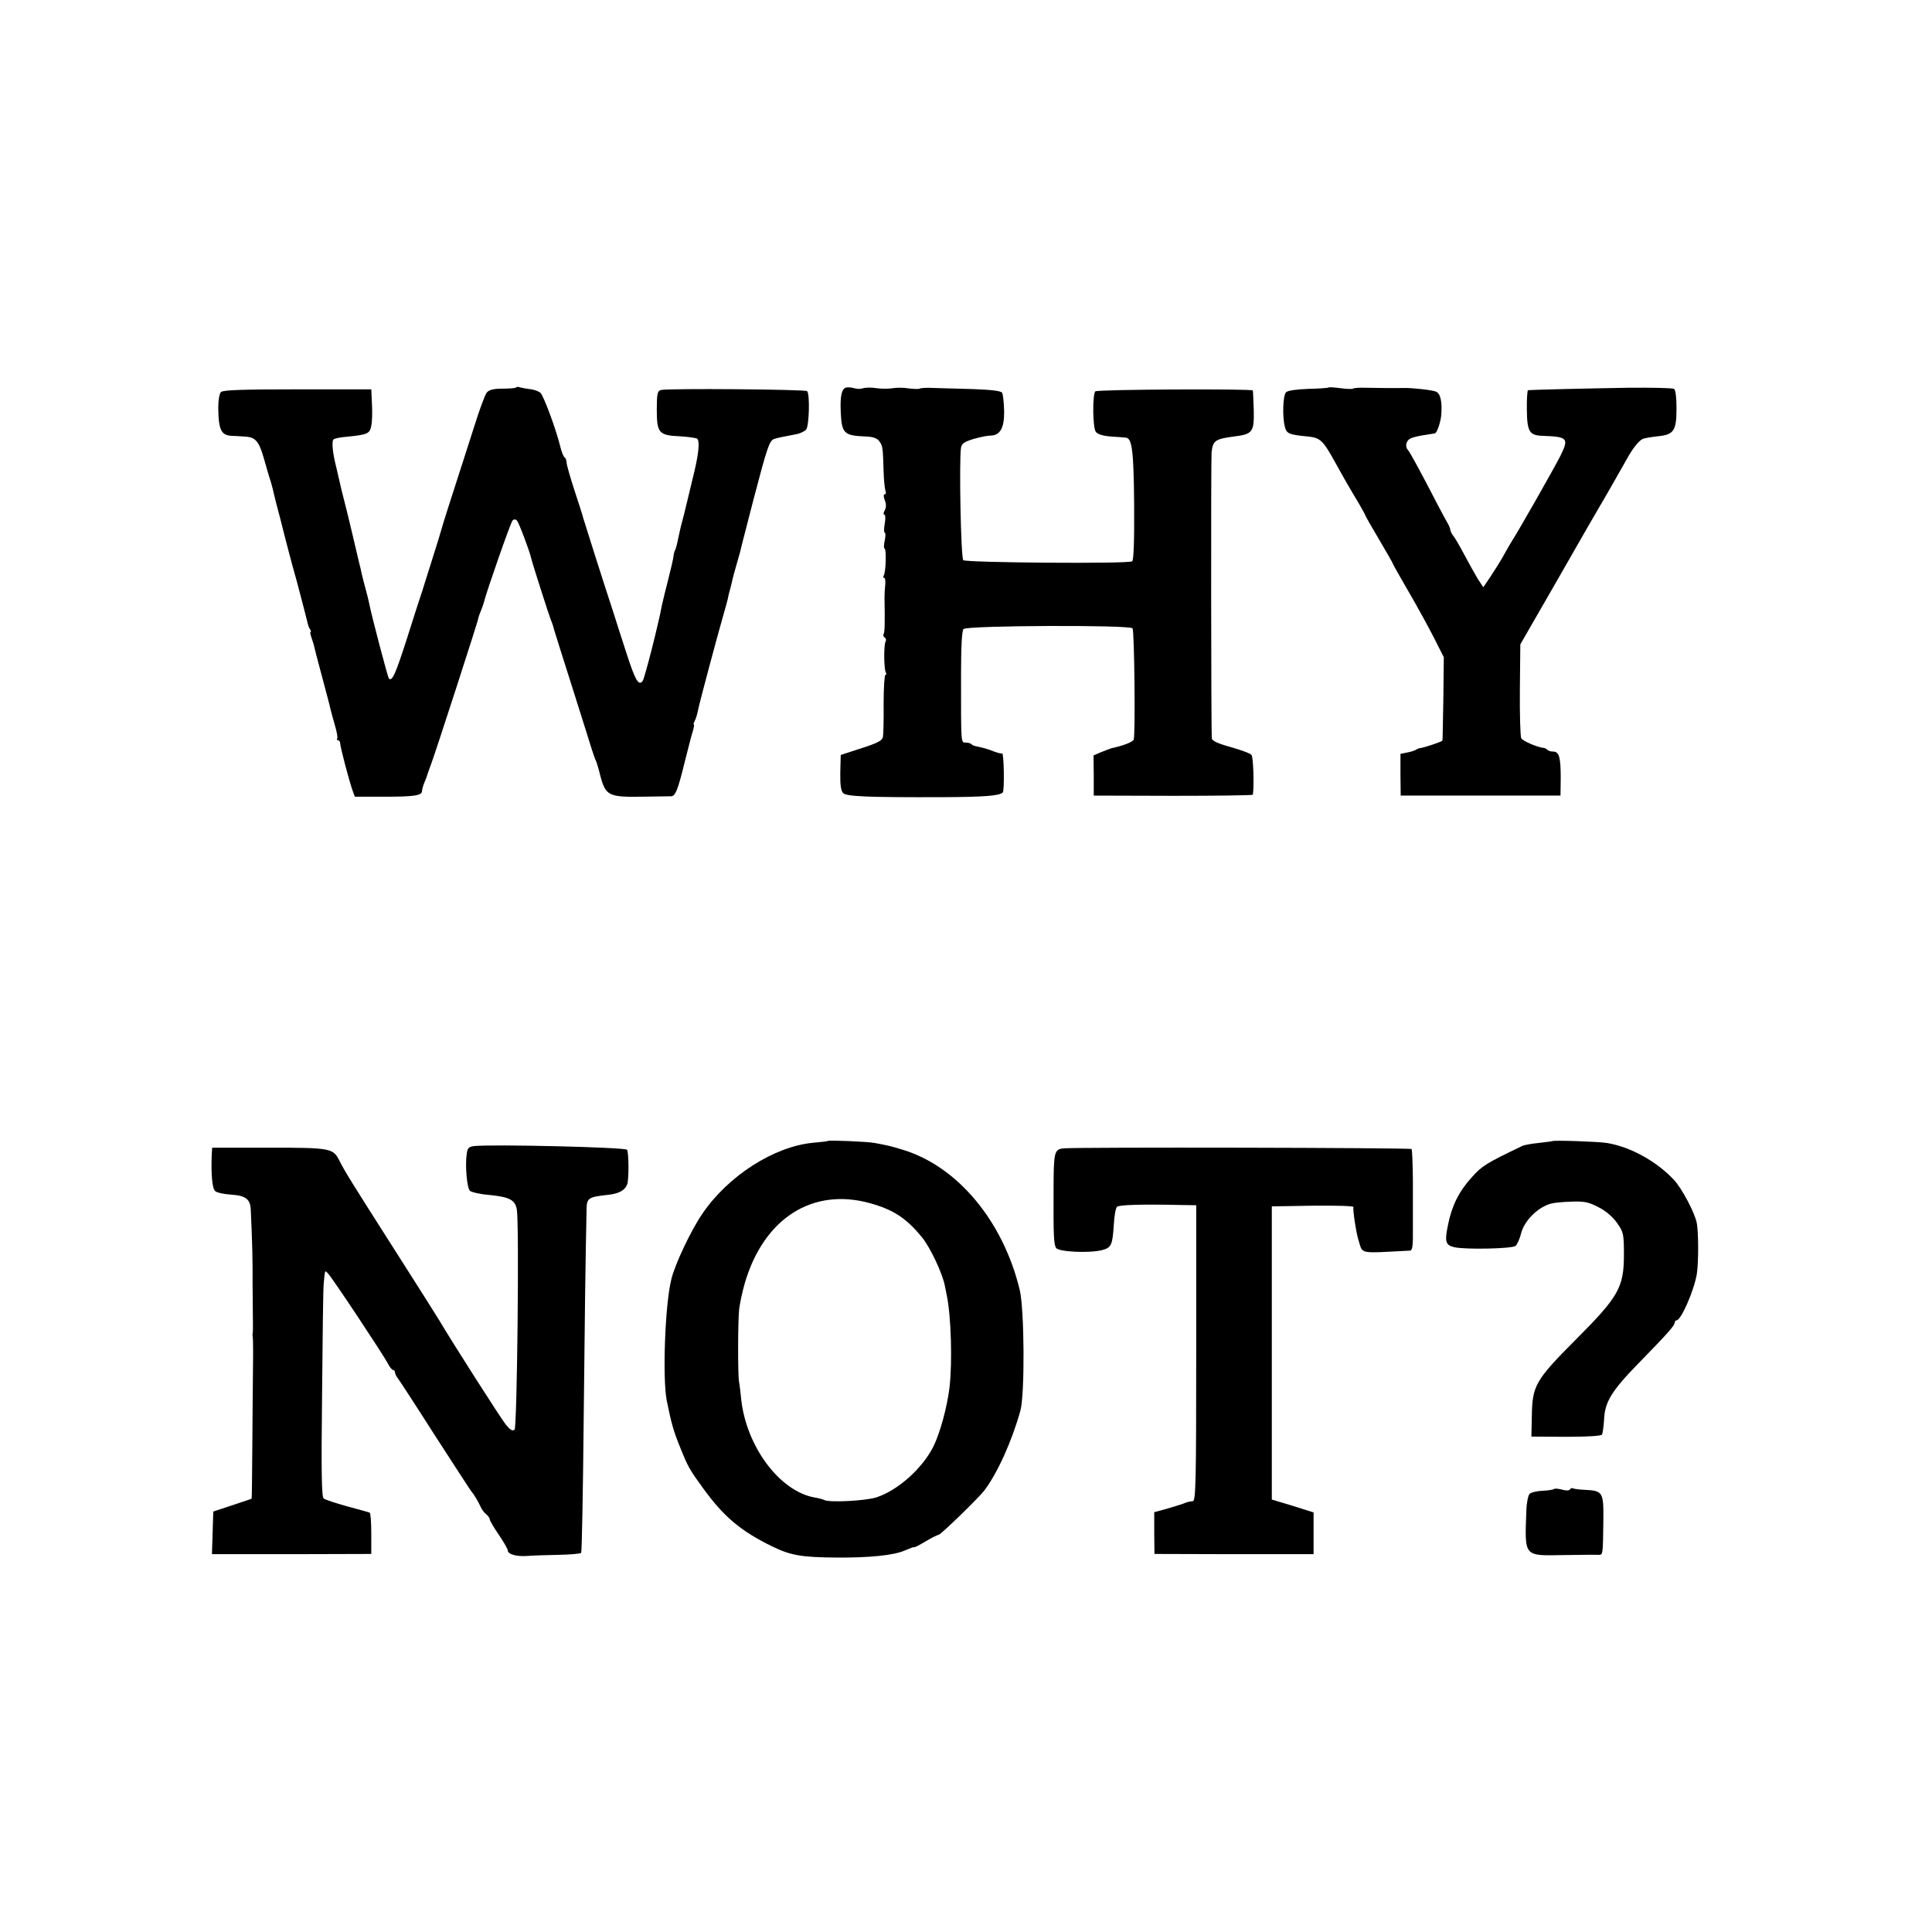
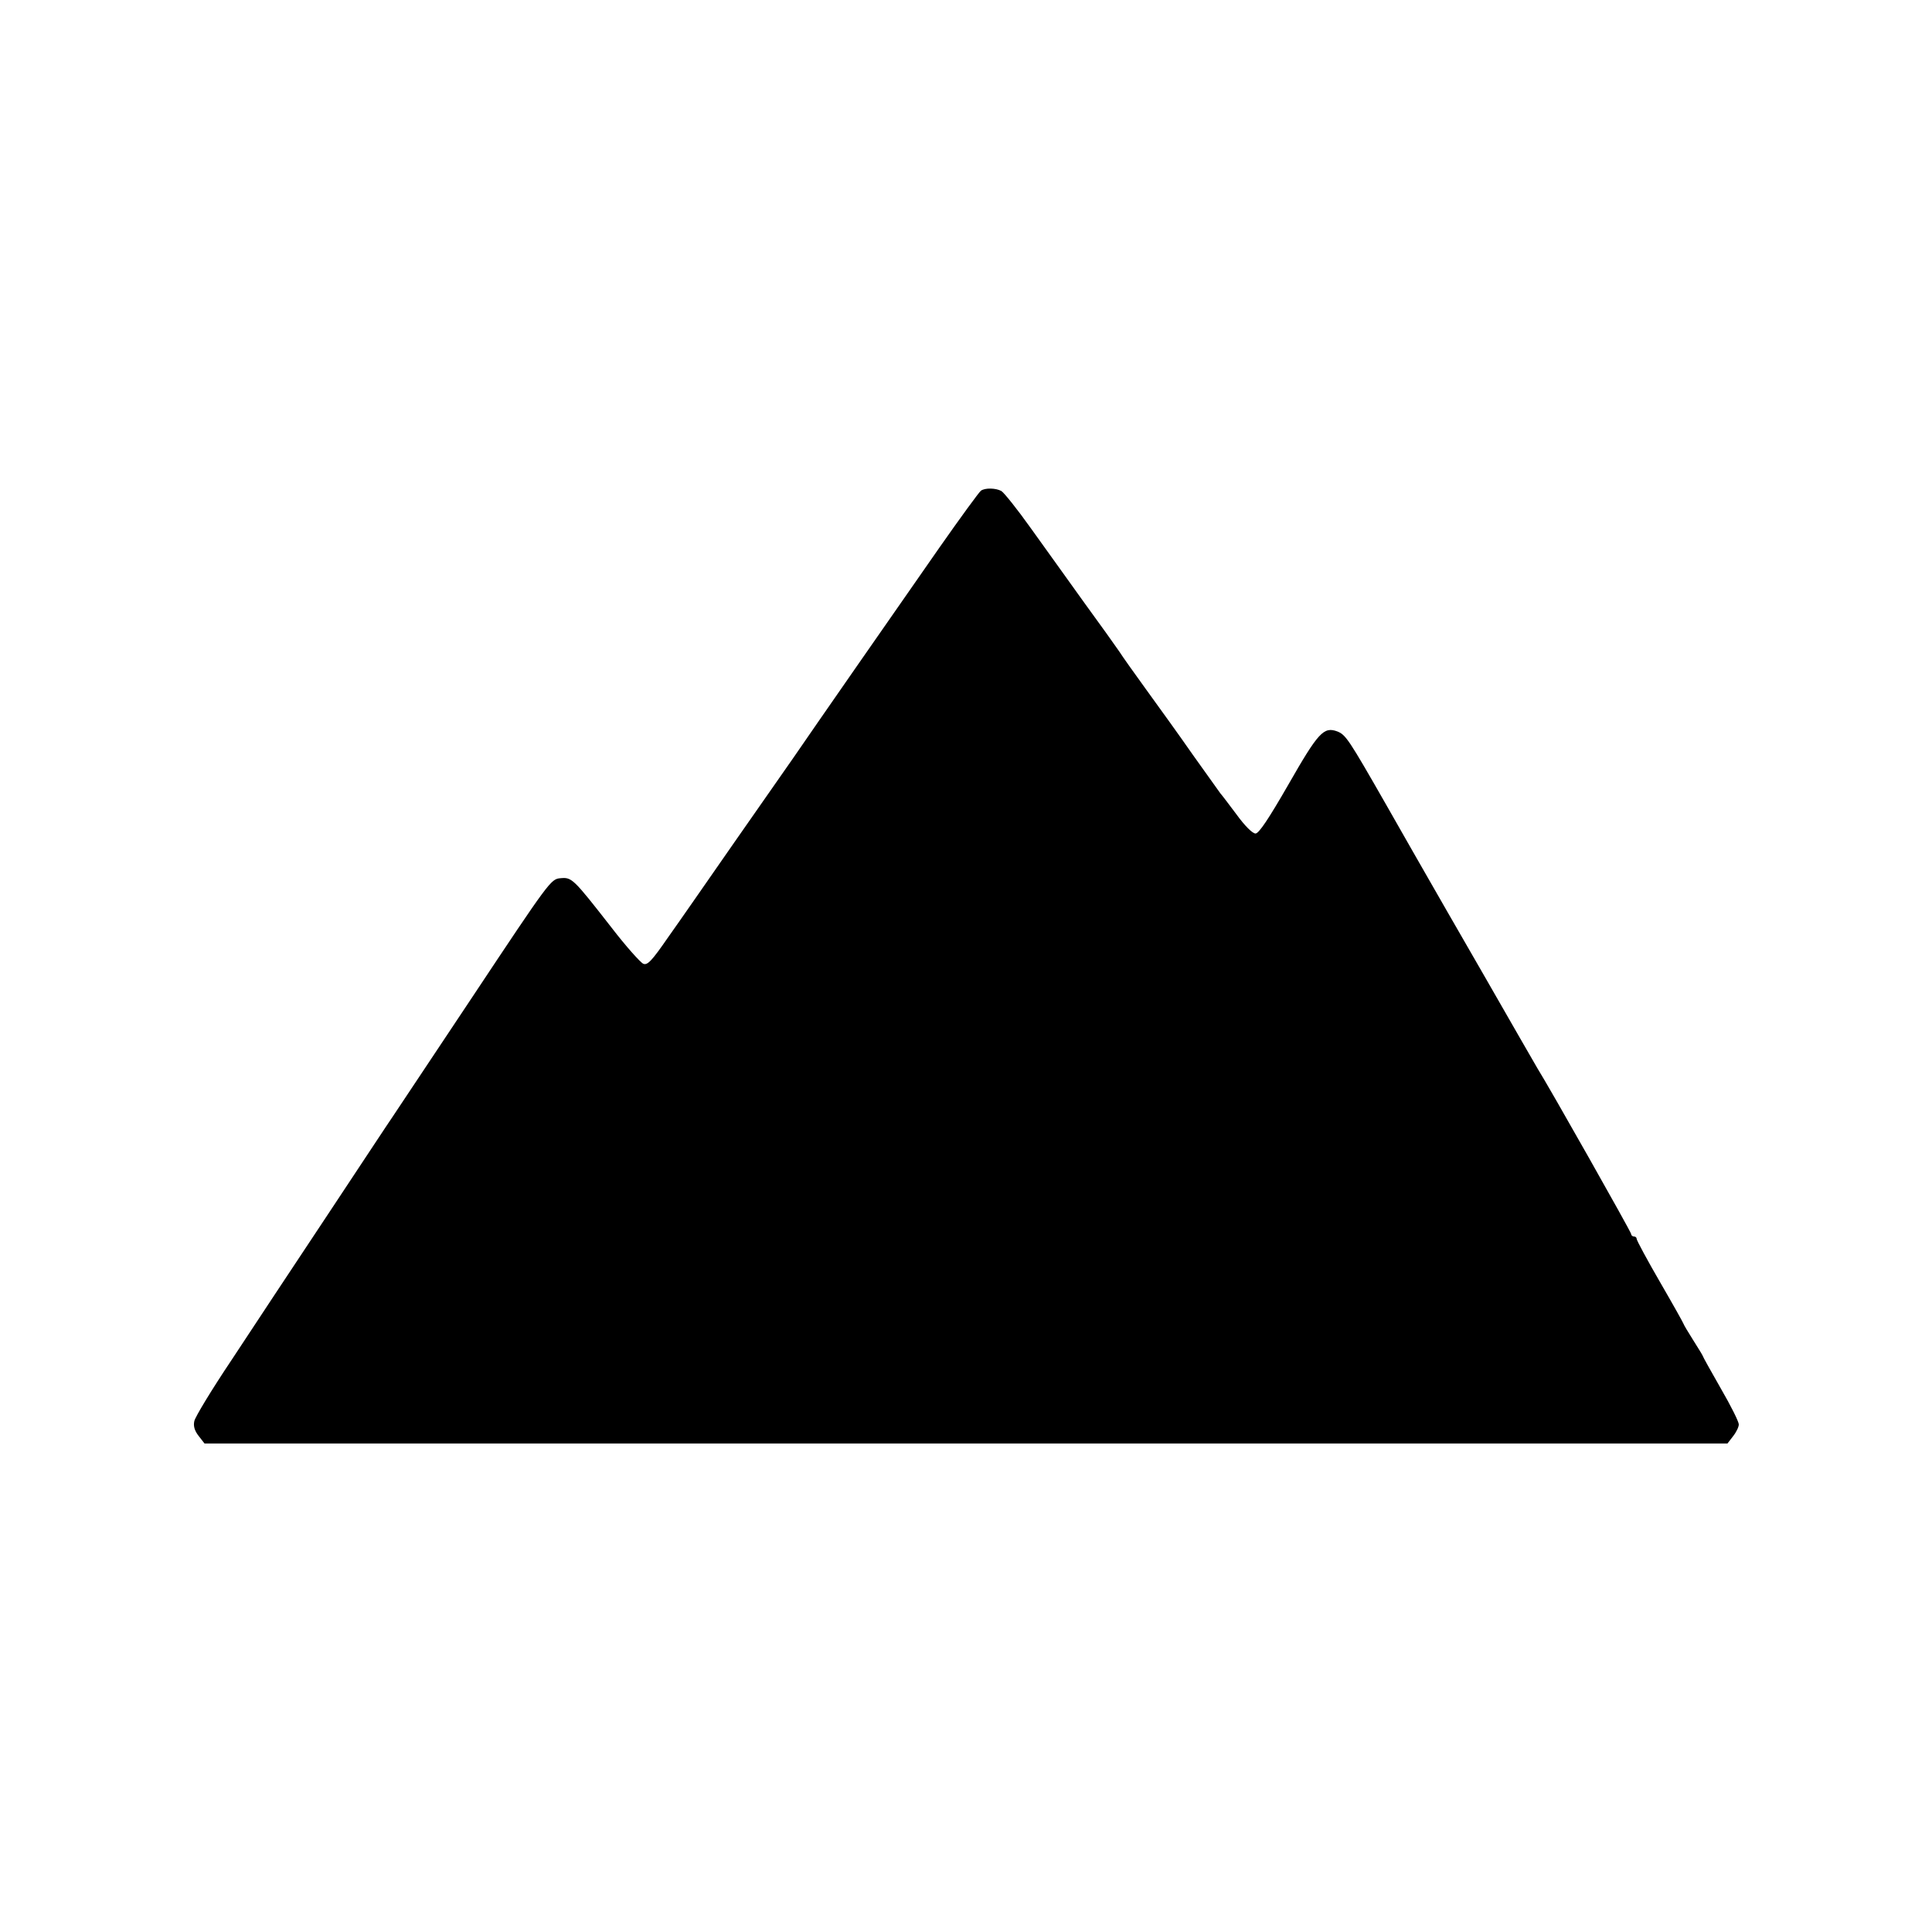
- <svg xmlns="http://www.w3.org/2000/svg" version="1.0" width="856pt" height="856pt" viewBox="0 0 856 856" preserveAspectRatio="xMidYMid meet">
-   <g transform="translate(0,856) scale(0.1,-0.1)" fill="#000000" stroke="none">
-     <path d="M2286 6843 c-3 -3 -30 -5 -60 -5 -39 0 -59 -5 -69 -17 -8 -9 -33 -77 -56 -151 -24 -74 -51 -160 -61 -190 -32 -98 -82 -255 -84 -265 -1 -5 -19 -64 -40 -130 -21 -66 -39 -124 -41 -130 -1 -5 -5 -17 -8 -25 -3 -8 -31 -95 -62 -193 -53 -166 -68 -198 -82 -183 -5 5 -77 279 -87 331 -2 11 -9 40 -16 65 -7 25 -14 53 -16 62 -2 10 -6 26 -8 36 -3 9 -18 76 -35 147 -17 72 -34 141 -38 155 -10 39 -11 43 -17 70 -3 14 -10 43 -15 65 -18 70 -23 123 -12 129 6 4 32 9 58 11 92 9 102 14 108 49 4 17 5 61 3 96 l-3 65 -327 0 c-246 0 -330 -3 -339 -12 -7 -7 -12 -37 -12 -70 1 -97 13 -121 58 -124 11 0 36 -2 56 -3 51 -2 66 -19 89 -100 11 -39 24 -84 30 -101 5 -16 11 -41 14 -55 3 -14 15 -61 27 -105 11 -44 22 -87 24 -95 2 -8 15 -58 29 -110 15 -52 28 -102 30 -110 2 -8 12 -44 21 -80 9 -36 18 -69 19 -75 1 -5 5 -16 9 -22 5 -7 6 -13 3 -13 -3 0 -1 -11 4 -25 5 -14 12 -36 14 -48 3 -12 19 -74 36 -137 17 -63 33 -124 35 -135 3 -11 11 -42 19 -69 8 -27 13 -53 10 -58 -3 -4 -1 -8 4 -8 5 0 9 -6 9 -12 0 -17 42 -175 55 -210 l10 -28 127 0 c137 0 171 5 171 26 0 7 5 25 12 41 6 15 12 30 12 33 1 3 9 25 18 50 21 57 208 634 208 643 0 3 5 18 12 34 6 15 12 33 13 38 10 42 118 352 126 359 6 6 13 6 19 0 9 -9 57 -137 64 -169 4 -19 78 -250 86 -270 5 -11 12 -31 15 -45 4 -14 41 -131 82 -260 41 -129 79 -251 85 -270 6 -19 14 -42 18 -50 4 -8 13 -39 20 -68 23 -86 37 -94 177 -92 65 1 125 2 135 2 20 -1 31 26 62 153 14 55 29 115 35 133 5 17 8 32 5 32 -3 0 0 8 5 18 5 9 11 31 14 47 6 31 87 334 112 420 8 28 17 60 20 73 2 13 7 32 10 42 3 10 7 27 9 37 2 10 11 43 20 74 9 31 19 66 21 78 3 11 7 29 10 39 2 9 22 85 43 167 61 233 71 263 92 270 18 6 30 8 97 21 18 3 38 13 45 21 13 17 17 157 4 170 -8 8 -616 13 -648 5 -15 -4 -18 -17 -18 -87 0 -103 9 -114 101 -118 36 -2 70 -7 77 -10 14 -10 8 -71 -19 -177 -11 -47 -22 -92 -24 -100 -4 -19 -25 -102 -29 -115 -1 -5 -6 -28 -11 -50 -4 -22 -10 -44 -13 -50 -3 -5 -7 -18 -8 -30 -1 -11 -12 -58 -24 -105 -12 -47 -24 -96 -27 -110 -14 -79 -77 -327 -86 -338 -18 -22 -33 5 -72 126 -21 64 -48 149 -60 187 -35 105 -128 399 -131 410 -1 6 -18 60 -38 120 -20 61 -36 118 -36 127 0 9 -4 19 -9 22 -5 3 -14 27 -20 53 -18 72 -71 216 -86 232 -7 7 -28 15 -47 17 -18 2 -38 6 -45 8 -6 3 -14 2 -17 -1z" />
-     <path d="M3749 6843 c-20 -5 -27 -37 -24 -107 4 -97 14 -106 111 -110 32 -1 51 -8 60 -21 15 -20 16 -29 19 -136 1 -37 5 -74 8 -83 4 -9 2 -16 -3 -16 -6 0 -6 -10 0 -26 7 -17 7 -32 0 -45 -6 -10 -7 -19 -2 -19 5 0 6 -18 2 -40 -4 -22 -4 -40 0 -40 4 0 4 -16 0 -35 -4 -19 -5 -35 -1 -35 9 0 6 -104 -3 -119 -4 -6 -3 -11 1 -11 5 0 7 -15 5 -32 -2 -18 -3 -42 -3 -53 2 -123 1 -156 -4 -164 -3 -5 -1 -12 5 -16 6 -4 7 -11 4 -17 -9 -14 -8 -124 1 -138 3 -5 3 -10 -2 -10 -4 0 -8 -57 -8 -128 1 -70 -1 -136 -3 -147 -3 -16 -23 -27 -95 -50 l-92 -30 -2 -78 c-1 -54 3 -82 13 -91 15 -15 105 -19 439 -18 189 1 253 6 268 21 8 8 5 178 -3 173 -3 -2 -18 2 -35 8 -27 11 -49 17 -82 24 -7 1 -16 5 -19 9 -4 4 -16 7 -26 7 -21 0 -20 -7 -20 303 0 124 4 193 11 200 16 16 738 19 749 3 8 -12 13 -473 5 -493 -4 -11 -50 -28 -98 -38 -5 -2 -26 -9 -45 -17 l-35 -15 1 -89 0 -89 352 -1 c194 0 352 2 353 5 6 41 2 167 -6 176 -5 7 -47 22 -92 35 -59 16 -83 28 -84 39 -3 46 -4 1225 -1 1265 5 53 15 61 99 72 83 10 90 20 88 116 -2 46 -3 85 -4 88 -2 8 -690 5 -698 -4 -13 -13 -12 -160 2 -179 8 -11 30 -18 66 -21 30 -2 60 -4 67 -5 28 -2 35 -58 37 -299 1 -159 -2 -245 -9 -249 -18 -12 -737 -6 -748 5 -11 11 -19 449 -10 499 3 18 16 26 55 38 28 8 61 15 74 15 44 0 63 33 62 109 -1 37 -5 74 -9 81 -5 8 -47 13 -126 16 -66 2 -145 4 -176 5 -32 2 -60 0 -63 -3 -3 -2 -24 -2 -48 1 -23 4 -55 4 -72 1 -16 -3 -48 -3 -71 0 -22 4 -49 3 -60 0 -10 -4 -28 -4 -39 0 -11 3 -27 5 -36 3z" />
-     <path d="M5886 6843 c-2 -2 -42 -5 -89 -6 -54 -2 -91 -7 -99 -15 -14 -14 -17 -108 -5 -154 8 -30 19 -34 102 -42 55 -6 66 -16 121 -115 38 -69 62 -111 103 -179 17 -29 31 -55 31 -57 0 -2 27 -49 60 -105 33 -56 60 -103 60 -105 0 -2 31 -58 69 -123 38 -65 89 -158 114 -207 l44 -87 -2 -182 c-2 -99 -3 -184 -4 -187 -1 -5 -82 -32 -101 -34 -3 0 -9 -3 -15 -6 -5 -4 -23 -10 -40 -13 l-30 -6 0 -93 1 -92 354 0 354 0 1 78 c0 91 -7 117 -33 117 -10 0 -22 3 -26 8 -4 4 -11 7 -14 8 -30 2 -95 31 -102 43 -4 9 -7 106 -6 216 l2 200 164 285 c90 157 171 299 181 315 19 31 89 154 124 216 28 52 57 88 75 95 8 3 38 8 65 11 71 7 83 24 83 123 0 50 -4 83 -11 87 -7 4 -97 6 -202 5 -187 -3 -435 -9 -445 -11 -3 -1 -6 -40 -5 -87 1 -96 11 -113 69 -115 111 -4 118 -10 81 -86 -26 -52 -183 -329 -224 -393 -8 -14 -24 -41 -34 -60 -11 -19 -34 -56 -52 -83 l-33 -49 -25 38 c-13 22 -40 70 -60 108 -20 38 -42 75 -48 82 -6 7 -12 19 -13 26 -1 7 -6 20 -11 28 -5 8 -26 47 -46 85 -69 134 -121 230 -130 240 -16 17 -9 45 14 54 12 5 40 11 62 14 22 4 41 6 42 7 10 1 27 52 29 85 4 56 -4 92 -24 100 -16 7 -107 17 -142 16 -32 -1 -127 0 -173 1 -26 1 -49 -1 -52 -4 -3 -2 -27 -2 -55 2 -28 4 -52 5 -54 3z" />
-     <path d="M3668 3505 c-2 -2 -31 -5 -64 -8 -174 -16 -379 -147 -493 -316 -50 -73 -122 -225 -137 -291 -28 -115 -39 -437 -20 -535 20 -100 31 -138 58 -204 37 -92 41 -99 104 -186 90 -124 165 -188 304 -256 84 -41 132 -49 290 -50 142 -1 250 10 298 31 23 10 42 17 42 15 0 -3 23 9 50 25 28 17 55 30 59 30 9 0 177 163 202 196 58 76 123 220 160 354 20 72 18 447 -3 535 -74 307 -278 550 -522 622 -49 15 -62 18 -121 29 -32 6 -202 13 -207 9z m187 -276 c104 -29 160 -66 230 -151 36 -44 89 -156 101 -213 2 -11 6 -31 9 -45 19 -93 25 -293 12 -407 -11 -89 -42 -203 -72 -263 -49 -97 -157 -193 -251 -224 -48 -16 -212 -24 -232 -12 -5 3 -24 8 -42 11 -155 27 -303 225 -326 435 -3 30 -7 66 -10 80 -5 35 -5 266 1 320 3 25 14 77 25 115 84 287 300 425 555 354z" />
-     <path d="M6877 3504 c-1 -1 -28 -4 -59 -8 -32 -3 -66 -9 -75 -14 -160 -77 -176 -87 -221 -137 -57 -62 -89 -126 -106 -210 -16 -76 -12 -92 28 -101 48 -11 256 -7 271 6 7 6 18 30 24 54 14 57 74 117 132 133 13 4 55 8 92 9 57 2 76 -2 120 -25 32 -16 63 -43 82 -70 28 -40 30 -48 30 -140 0 -145 -23 -186 -215 -378 -178 -179 -191 -202 -193 -338 l-2 -90 153 -1 c98 0 156 4 160 10 3 6 7 35 9 65 3 79 33 128 151 249 130 133 162 169 162 182 0 5 4 10 8 10 20 0 77 130 90 205 8 51 8 191 -1 230 -11 47 -64 147 -99 186 -77 83 -194 148 -299 165 -38 6 -236 13 -242 8z" />
-     <path d="M2099 3482 c-22 -3 -28 -9 -31 -34 -8 -53 1 -151 14 -164 7 -6 44 -15 82 -18 93 -9 119 -22 126 -66 11 -70 1 -963 -10 -974 -9 -8 -19 -2 -38 21 -21 25 -246 378 -297 465 -5 9 -93 148 -195 308 -197 309 -221 348 -245 395 -29 58 -36 60 -312 60 l-253 0 -2 -35 c-3 -81 2 -145 15 -157 7 -7 39 -14 71 -16 64 -4 85 -20 87 -66 7 -146 9 -241 8 -331 0 -8 1 -58 1 -110 1 -52 1 -99 0 -105 -2 -5 -1 -14 0 -20 1 -5 2 -62 1 -125 -1 -63 -2 -222 -3 -352 -1 -131 -2 -238 -3 -238 0 -1 -38 -13 -85 -29 l-85 -28 -3 -95 -3 -94 353 0 353 1 0 90 c0 50 -3 91 -7 93 -4 2 -49 14 -100 28 -50 14 -97 29 -104 35 -9 7 -11 115 -7 462 2 249 5 468 7 487 6 66 5 63 19 48 17 -16 247 -363 266 -400 8 -16 18 -28 23 -28 4 0 8 -5 8 -10 0 -6 5 -16 10 -23 6 -7 81 -122 167 -257 87 -135 160 -247 163 -250 8 -8 29 -43 39 -65 5 -12 16 -27 25 -34 9 -7 16 -18 16 -23 0 -5 18 -36 40 -68 22 -32 40 -64 40 -70 0 -16 37 -27 84 -24 22 2 85 4 139 5 53 1 100 5 102 9 3 5 8 266 11 582 5 487 8 712 13 944 1 46 10 51 94 60 49 5 76 20 86 47 8 22 7 144 -1 153 -12 11 -599 25 -679 16z" />
-     <path d="M4713 3472 c-42 -4 -45 -14 -45 -189 -1 -196 1 -236 11 -252 11 -18 148 -24 203 -10 42 11 47 21 53 114 2 37 8 72 14 78 9 9 108 12 289 8 l62 -1 0 -655 c0 -575 -2 -655 -15 -656 -18 -2 -25 -4 -45 -12 -8 -3 -40 -13 -71 -22 l-55 -15 0 -93 1 -92 353 -1 352 0 0 92 0 93 -92 29 -93 28 0 650 0 649 183 3 c101 1 181 -1 179 -6 -5 -6 12 -116 22 -147 21 -63 -6 -58 229 -46 10 1 13 24 12 94 0 50 0 150 0 222 -1 71 -3 131 -6 134 -6 6 -1488 9 -1541 3z" />
-     <path d="M6886 1963 c-3 -3 -26 -7 -51 -8 -25 -1 -51 -7 -58 -14 -6 -6 -13 -38 -14 -69 -8 -212 -14 -205 163 -202 76 1 147 2 157 1 19 0 19 -2 21 157 1 120 -3 127 -80 131 -26 1 -51 4 -55 7 -4 2 -10 0 -13 -5 -4 -6 -18 -6 -35 -1 -16 4 -32 6 -35 3z" />
+ <svg xmlns="http://www.w3.org/2000/svg" version="1.0" width="700pt" height="700pt" viewBox="0 0 700 700" preserveAspectRatio="xMidYMid meet">
+   <g transform="translate(0,700) scale(0.1,-0.1)" fill="#000000" stroke="none">
+     <path d="M3554 5222 c-6 -4 -74 -97 -151 -207 -148 -212 -459 -659 -528 -760 -23 -33 -119 -170 -213 -305 -94 -135 -202 -291 -242 -347 -58 -84 -74 -101 -89 -95 -10 4 -63 63 -116 132 -139 178 -143 182 -185 178 -34 -3 -40 -11 -317 -428 -156 -234 -288 -432 -293 -440 -6 -8 -110 -166 -232 -350 -122 -184 -280 -422 -350 -529 -71 -106 -131 -205 -134 -220 -4 -18 1 -35 16 -54 l21 -27 2759 0 2759 0 20 26 c12 15 21 34 21 43 0 10 -29 68 -65 130 -36 63 -65 115 -65 117 0 2 -16 28 -35 58 -19 30 -35 57 -35 59 0 2 -38 70 -85 151 -47 81 -85 152 -85 157 0 5 -4 9 -10 9 -5 0 -10 4 -10 9 0 7 -296 531 -340 601 -5 8 -91 158 -192 334 -101 175 -194 337 -207 360 -13 22 -80 140 -149 261 -135 236 -146 253 -177 265 -49 18 -69 -4 -176 -191 -73 -127 -108 -179 -120 -179 -11 0 -39 28 -68 68 -28 37 -54 72 -59 77 -4 6 -49 69 -100 140 -50 72 -126 177 -168 235 -42 58 -87 121 -99 140 -13 19 -70 99 -127 177 -57 79 -143 200 -193 269 -49 69 -98 130 -107 135 -20 11 -59 12 -74 1z" />
  </g>
</svg>
